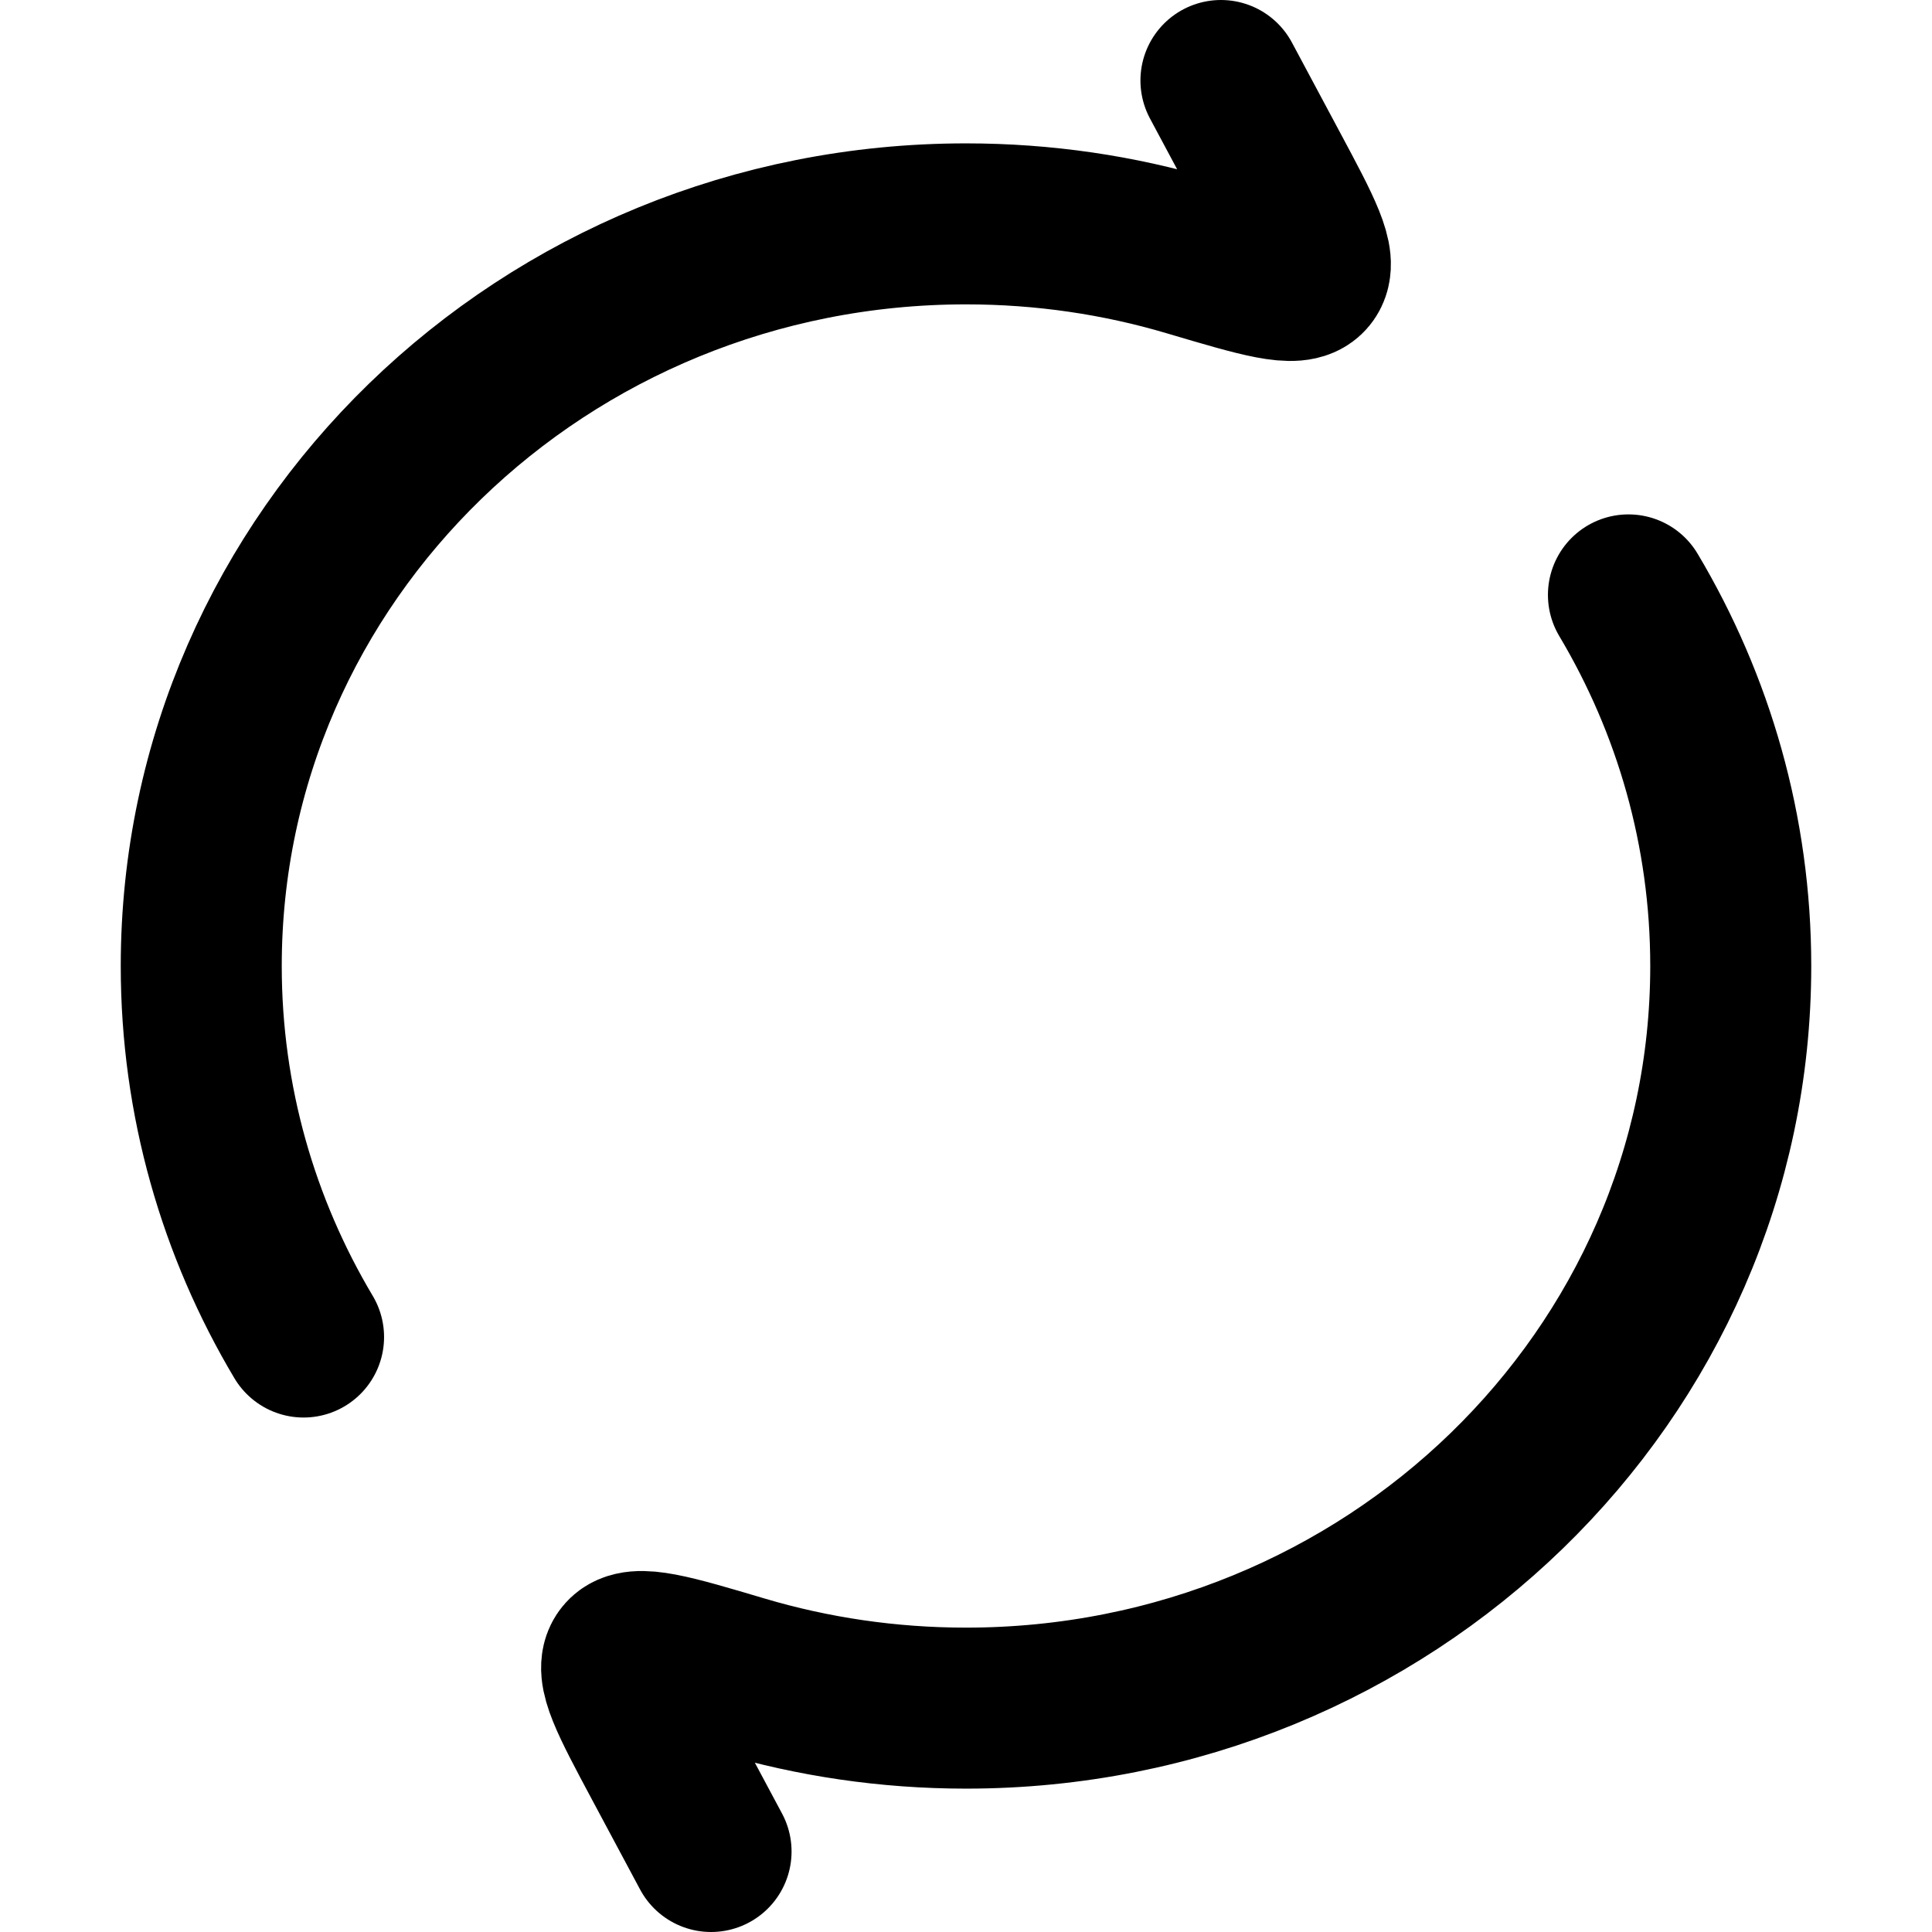
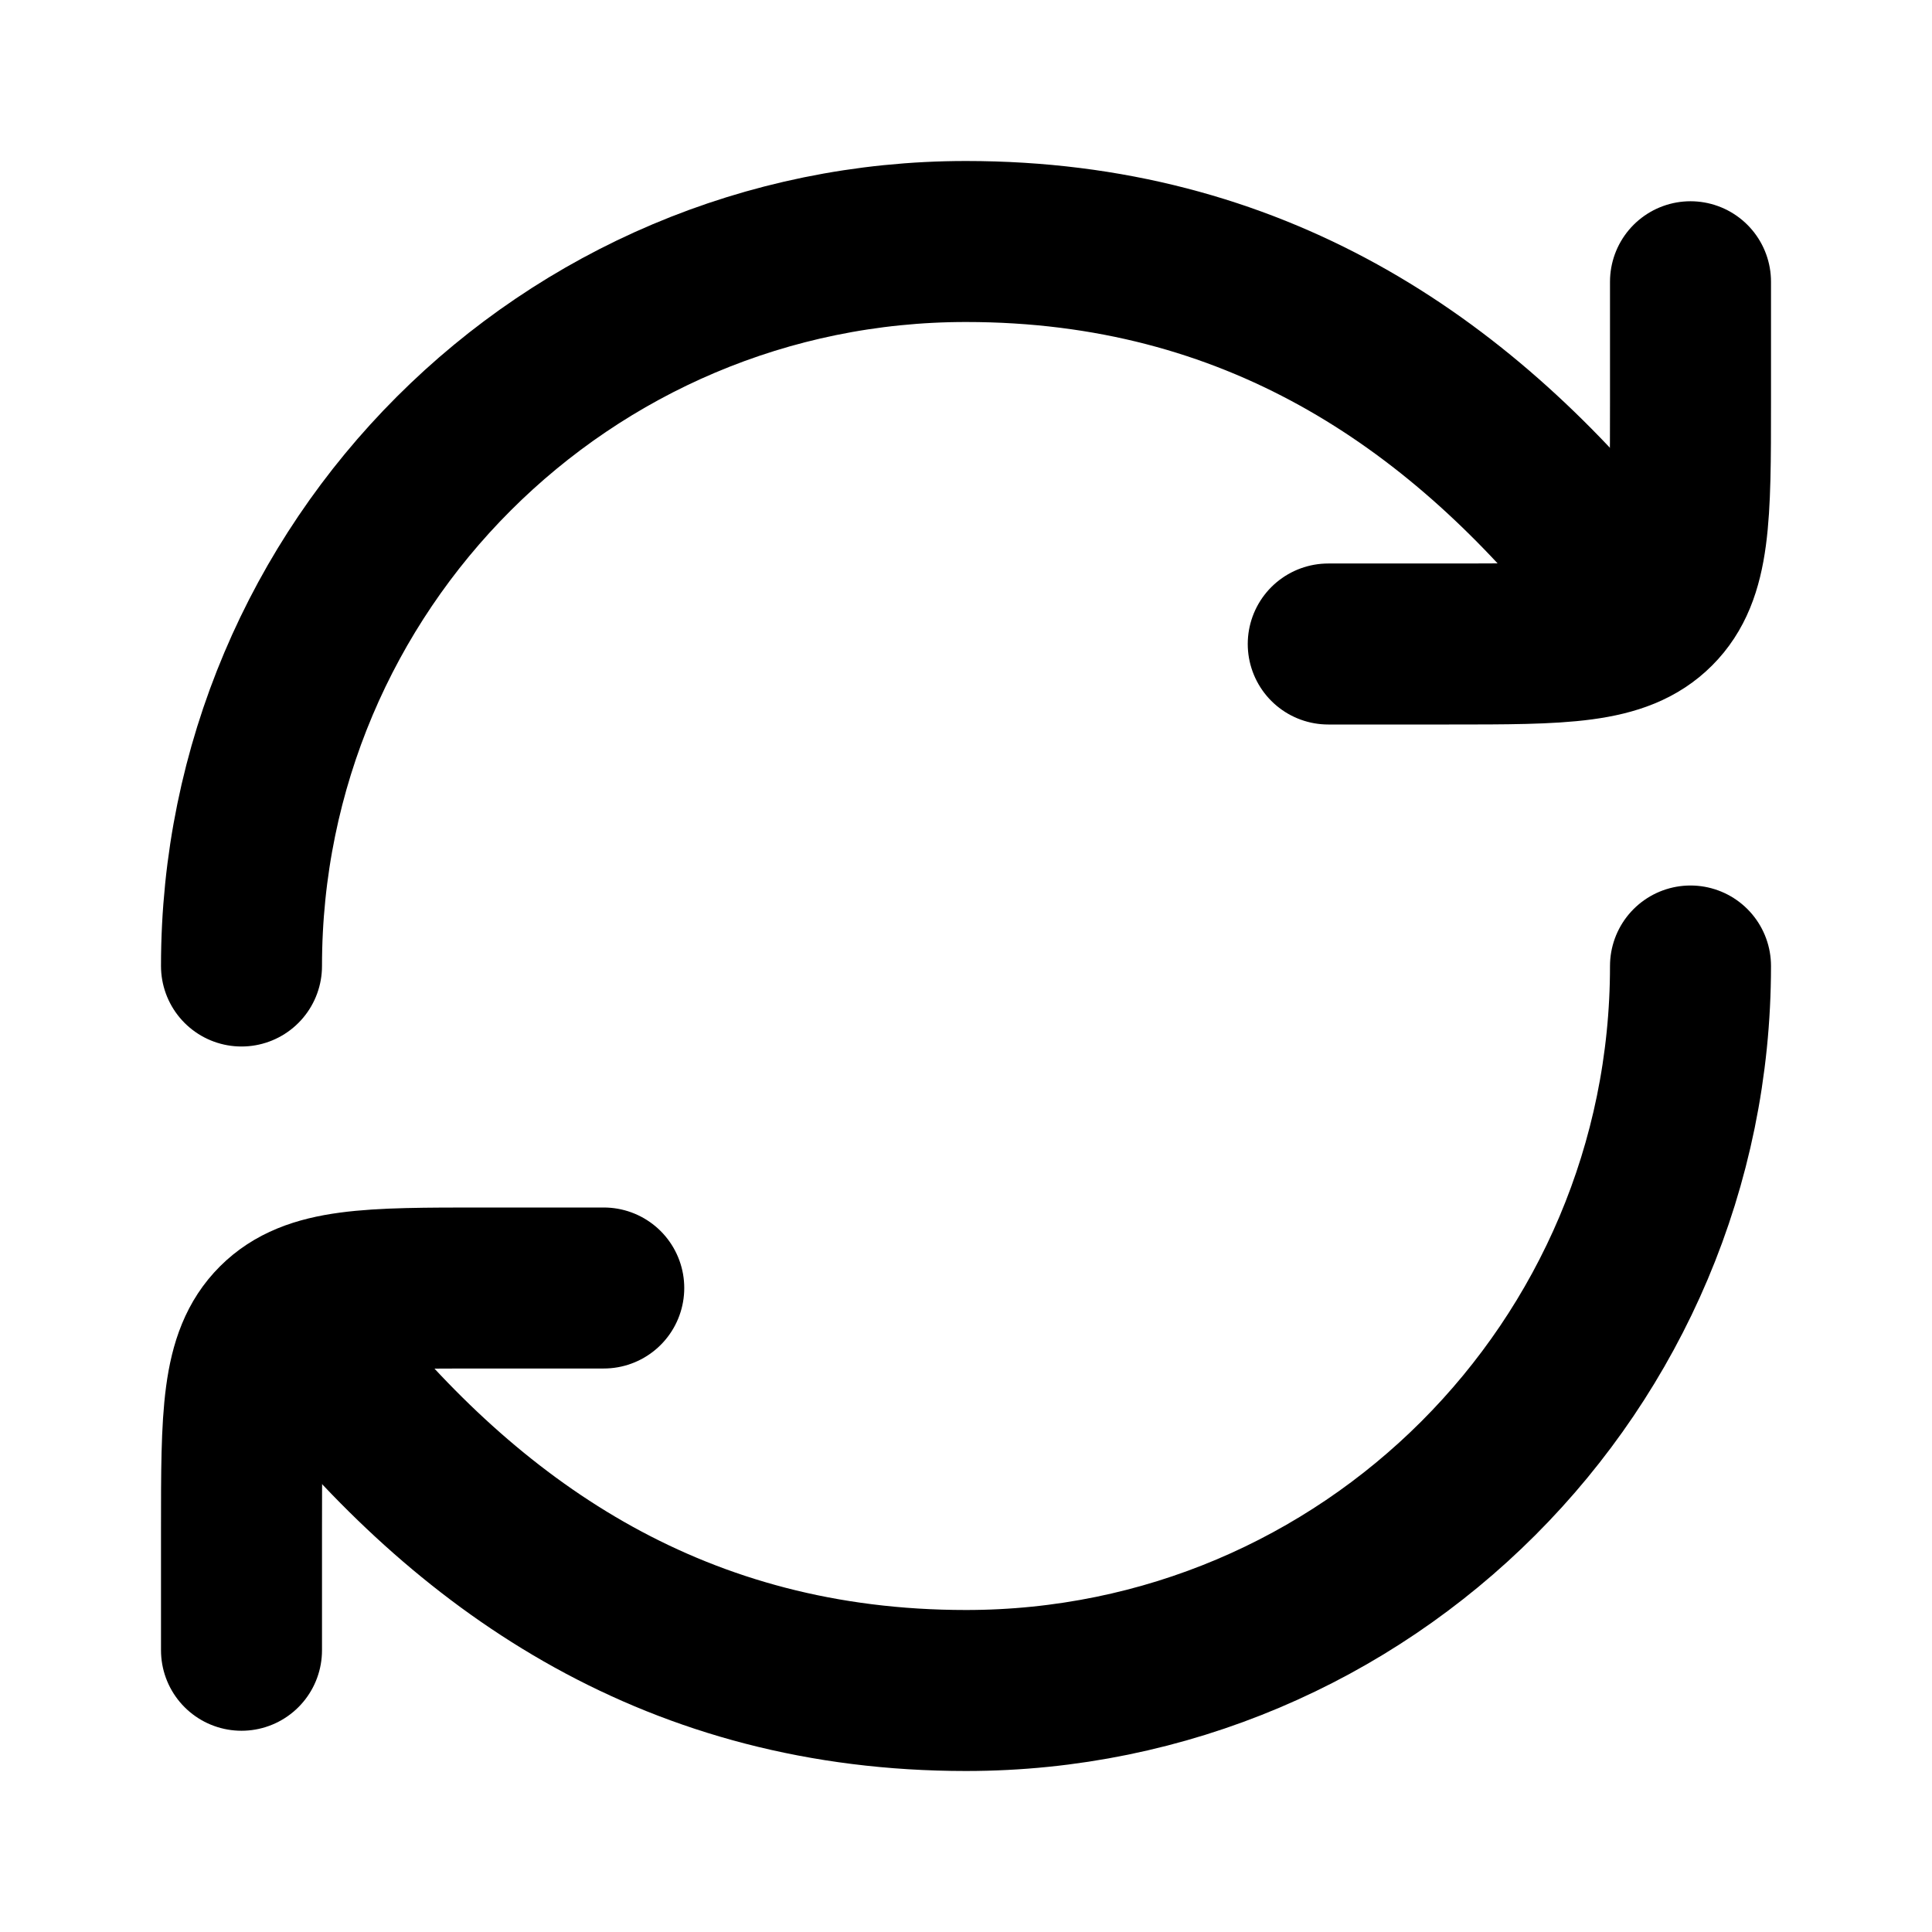
<svg xmlns="http://www.w3.org/2000/svg" width="24" height="24" viewBox="0 0 24 24" fill="none" stroke="currentColor" stroke-width="2" stroke-linecap="round" stroke-linejoin="round">
-   <path d="M15.167 1L15.765 2.118C16.169 2.873 16.371 3.251 16.237 3.413C16.104 3.575 15.664 3.444 14.783 3.183C13.903 2.921 12.968 2.781 12 2.781C6.753 2.781 2.5 6.908 2.5 12C2.5 13.679 2.963 15.253 3.771 16.609M8.833 23L8.235 21.882C7.831 21.126 7.629 20.748 7.763 20.587C7.896 20.425 8.336 20.555 9.217 20.817C10.097 21.078 11.032 21.219 12 21.219C17.247 21.219 21.5 17.091 21.5 12C21.5 10.321 21.037 8.746 20.229 7.39" stroke="currentColor" stroke-linecap="round" stroke-linejoin="round" stroke-width="2" />
+   <path d="M16.5 8H18C19.414 8 20.121 8 20.561 7.56C21 7.121 21 6.414 21 5V3.5" stroke="currentColor" stroke-linecap="round" stroke-linejoin="round" stroke-width="2" />
+   <path d="M3 12C3 7.029 7.029 3 12 3C15.571 3 18.095 4.73 20 7.083M21 12C21 16.97 16.971 21 12 21C8.429 21 5.905 19.269 4 16.916" stroke="currentColor" stroke-linecap="round" stroke-linejoin="round" stroke-width="2" />
+   <path d="M7.5 16H6C4.586 16 3.879 16 3.439 16.439C3 16.878 3 17.585 3 19V20.5" stroke="currentColor" stroke-linecap="round" stroke-linejoin="round" stroke-width="2" />
</svg>
